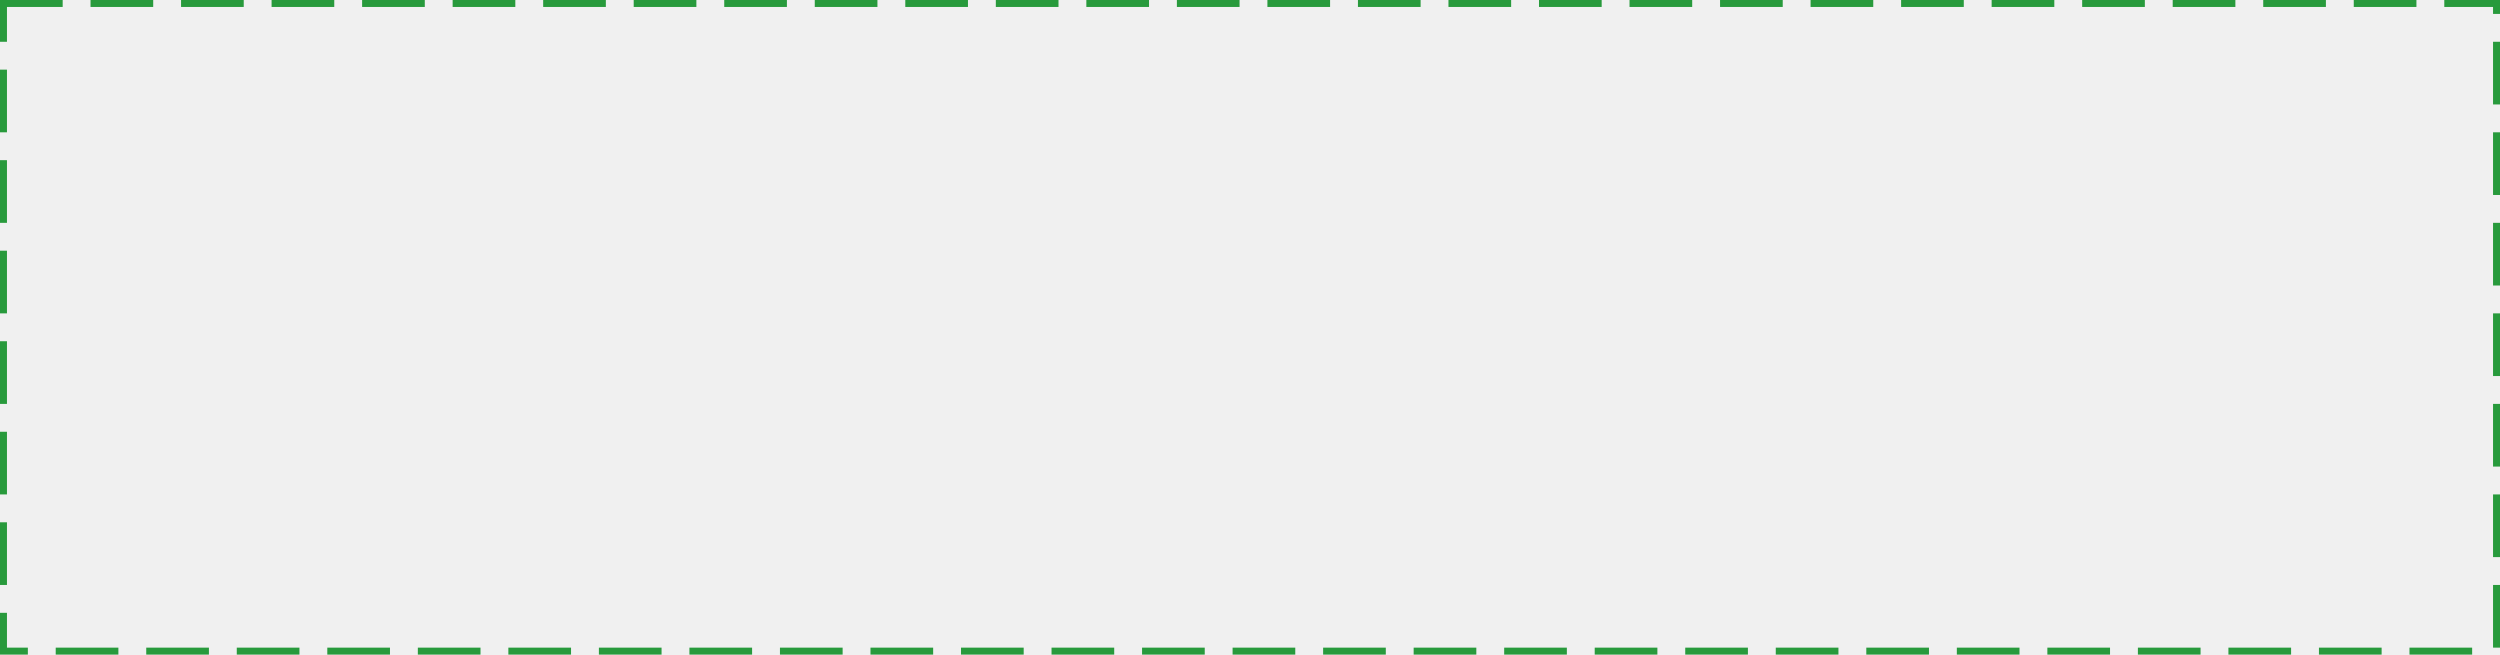
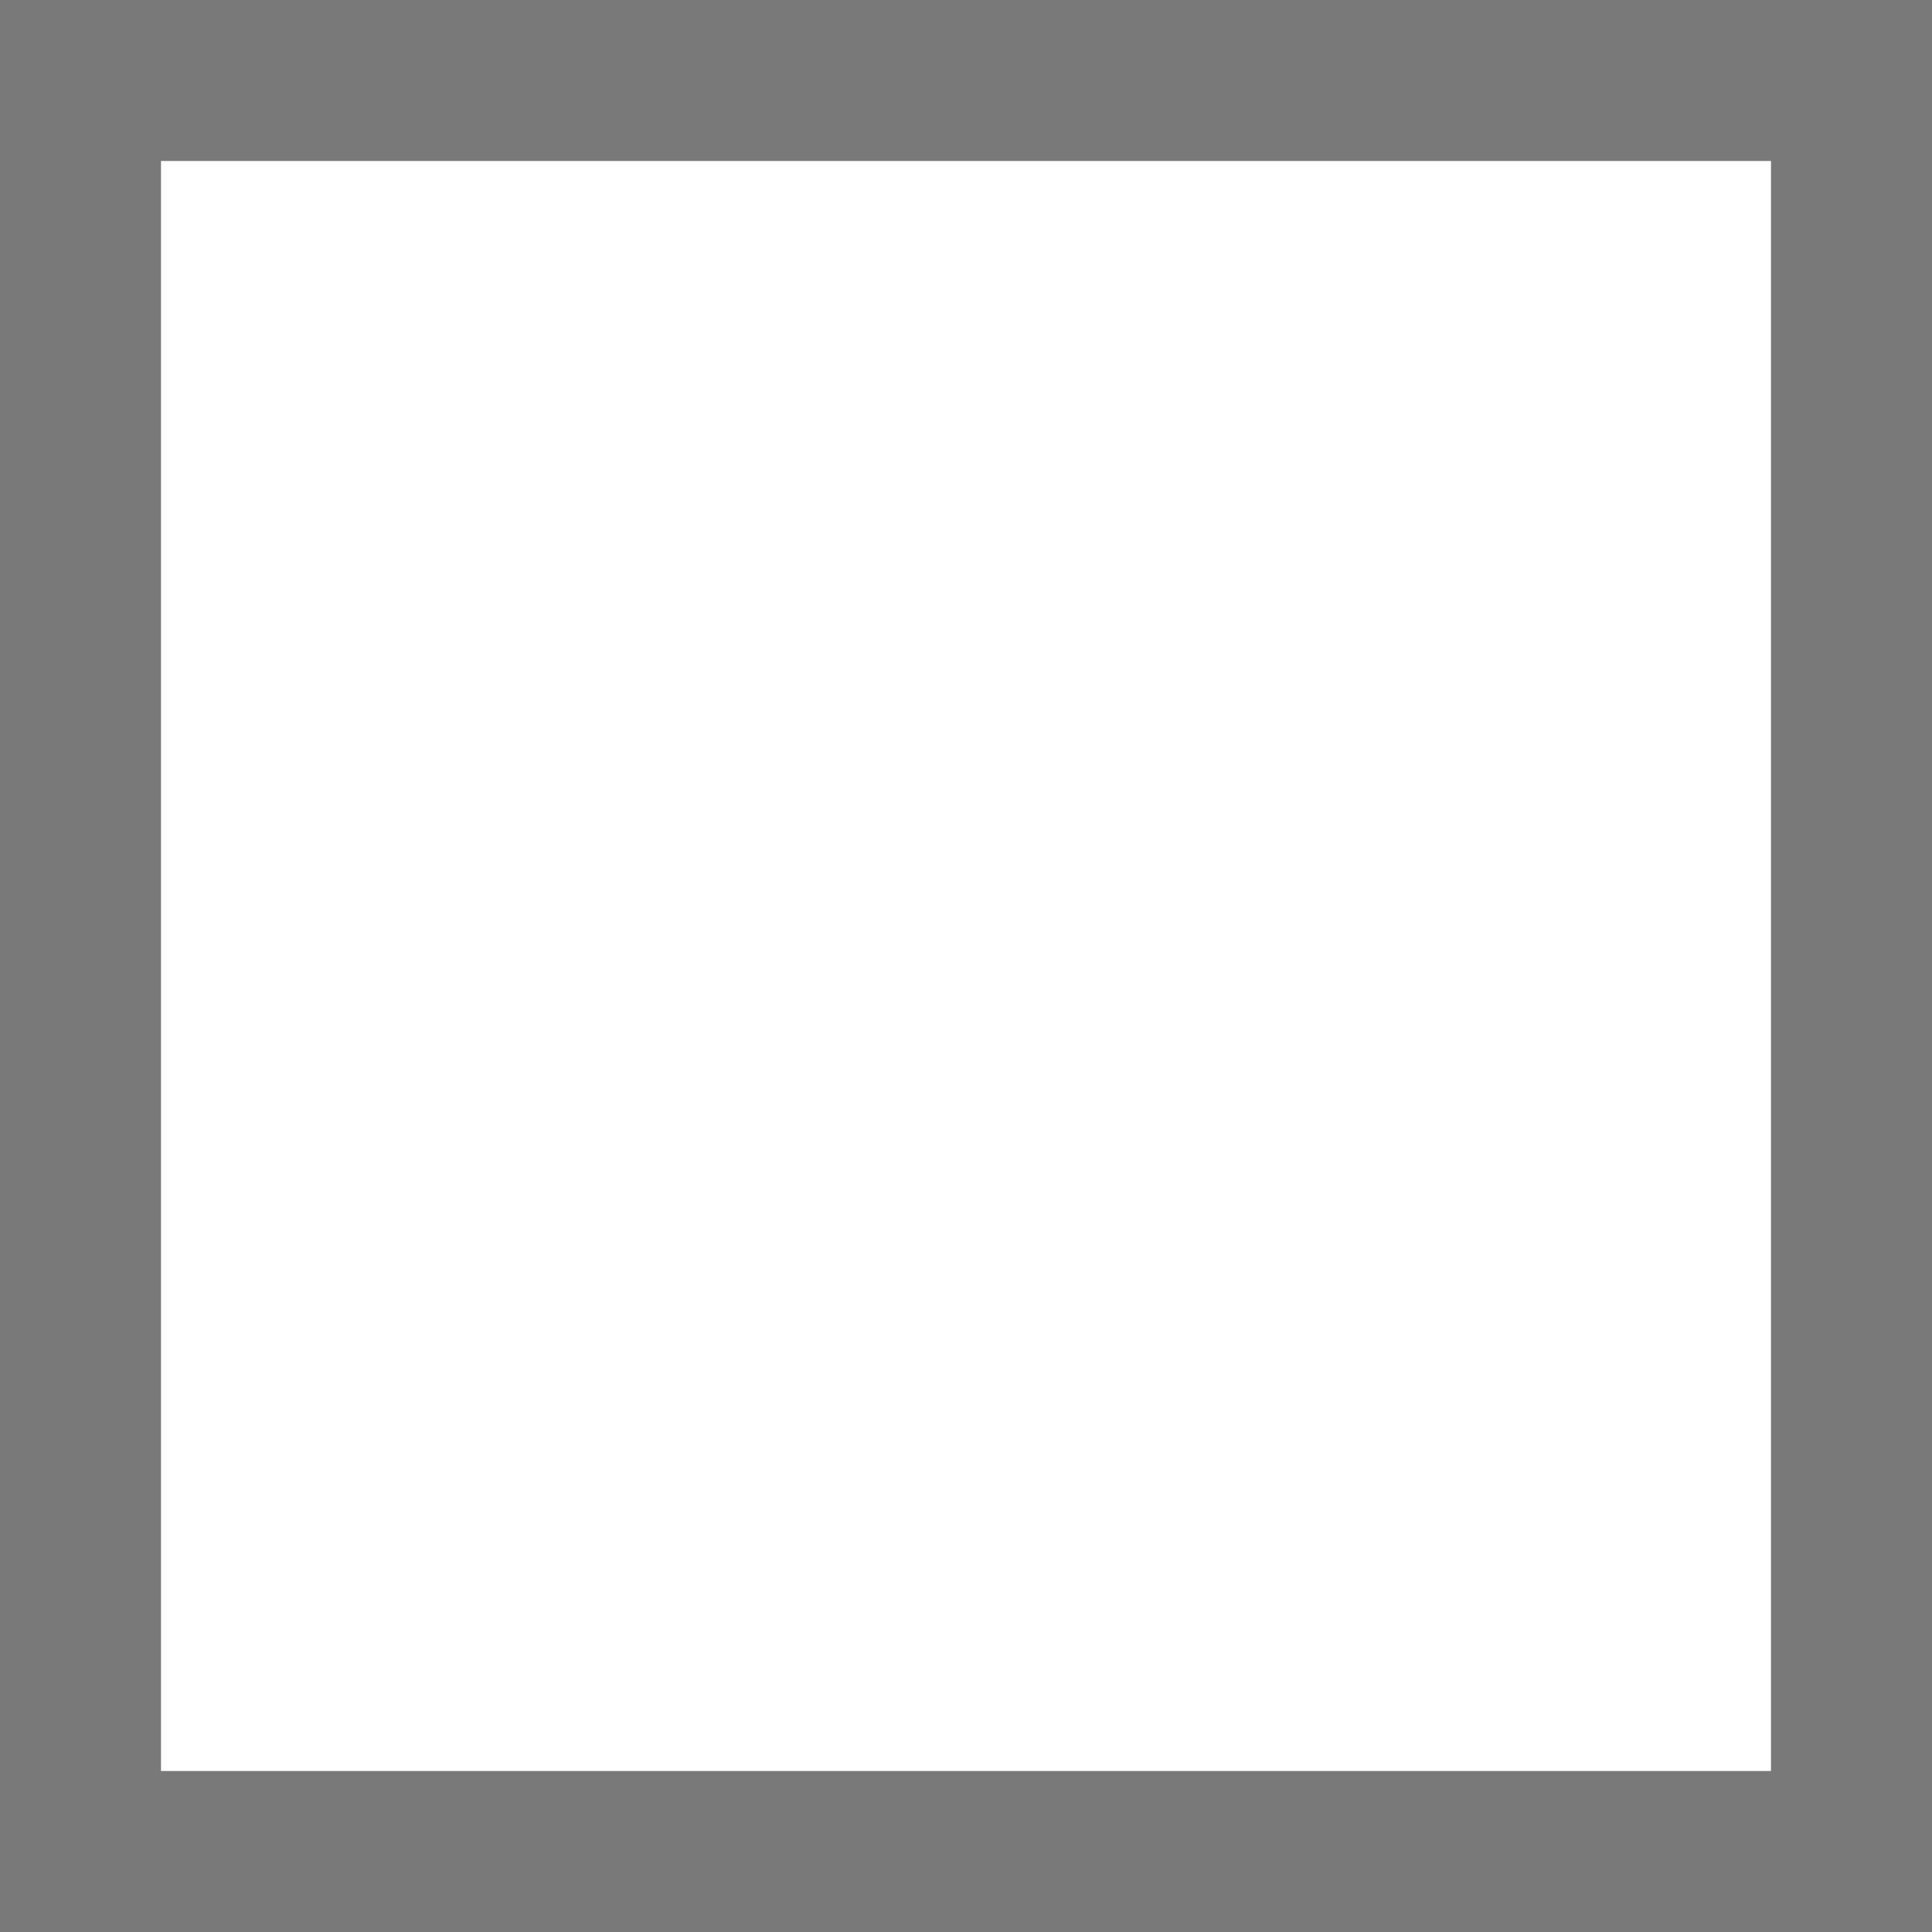
- <svg xmlns="http://www.w3.org/2000/svg" version="1.1" width="359px" height="94px">
-   <g transform="matrix(1 0 0 1 -446 -1199 )">
-     <path d="M 447 1200  L 804 1200  L 804 1292  L 447 1292  L 447 1200  Z " fill-rule="nonzero" fill="#ffffff" stroke="none" fill-opacity="0" />
-     <path d="M 446.5 1199.5  L 804.5 1199.5  L 804.5 1292.5  L 446.5 1292.5  L 446.5 1199.5  Z " stroke-width="1" stroke-dasharray="9,4" stroke="#289a3c" fill="none" stroke-dashoffset="0.5" />
-   </g>
+ <svg xmlns="http://www.w3.org/2000/svg" version="1.1" width="12px" height="12px" viewBox="3856 401  12 12">
+   <path d="M 3856.5 401.5  L 3867.5 401.5  L 3867.5 412.5  L 3856.5 412.5  L 3856.5 401.5  Z " fill-rule="nonzero" fill="#ffffff" stroke="none" />
+   <path d="M 3856.5 401.5  L 3867.5 401.5  L 3867.5 412.5  L 3856.5 412.5  L 3856.5 401.5  Z " stroke-width="1" stroke="#797979" fill="none" />
</svg>
